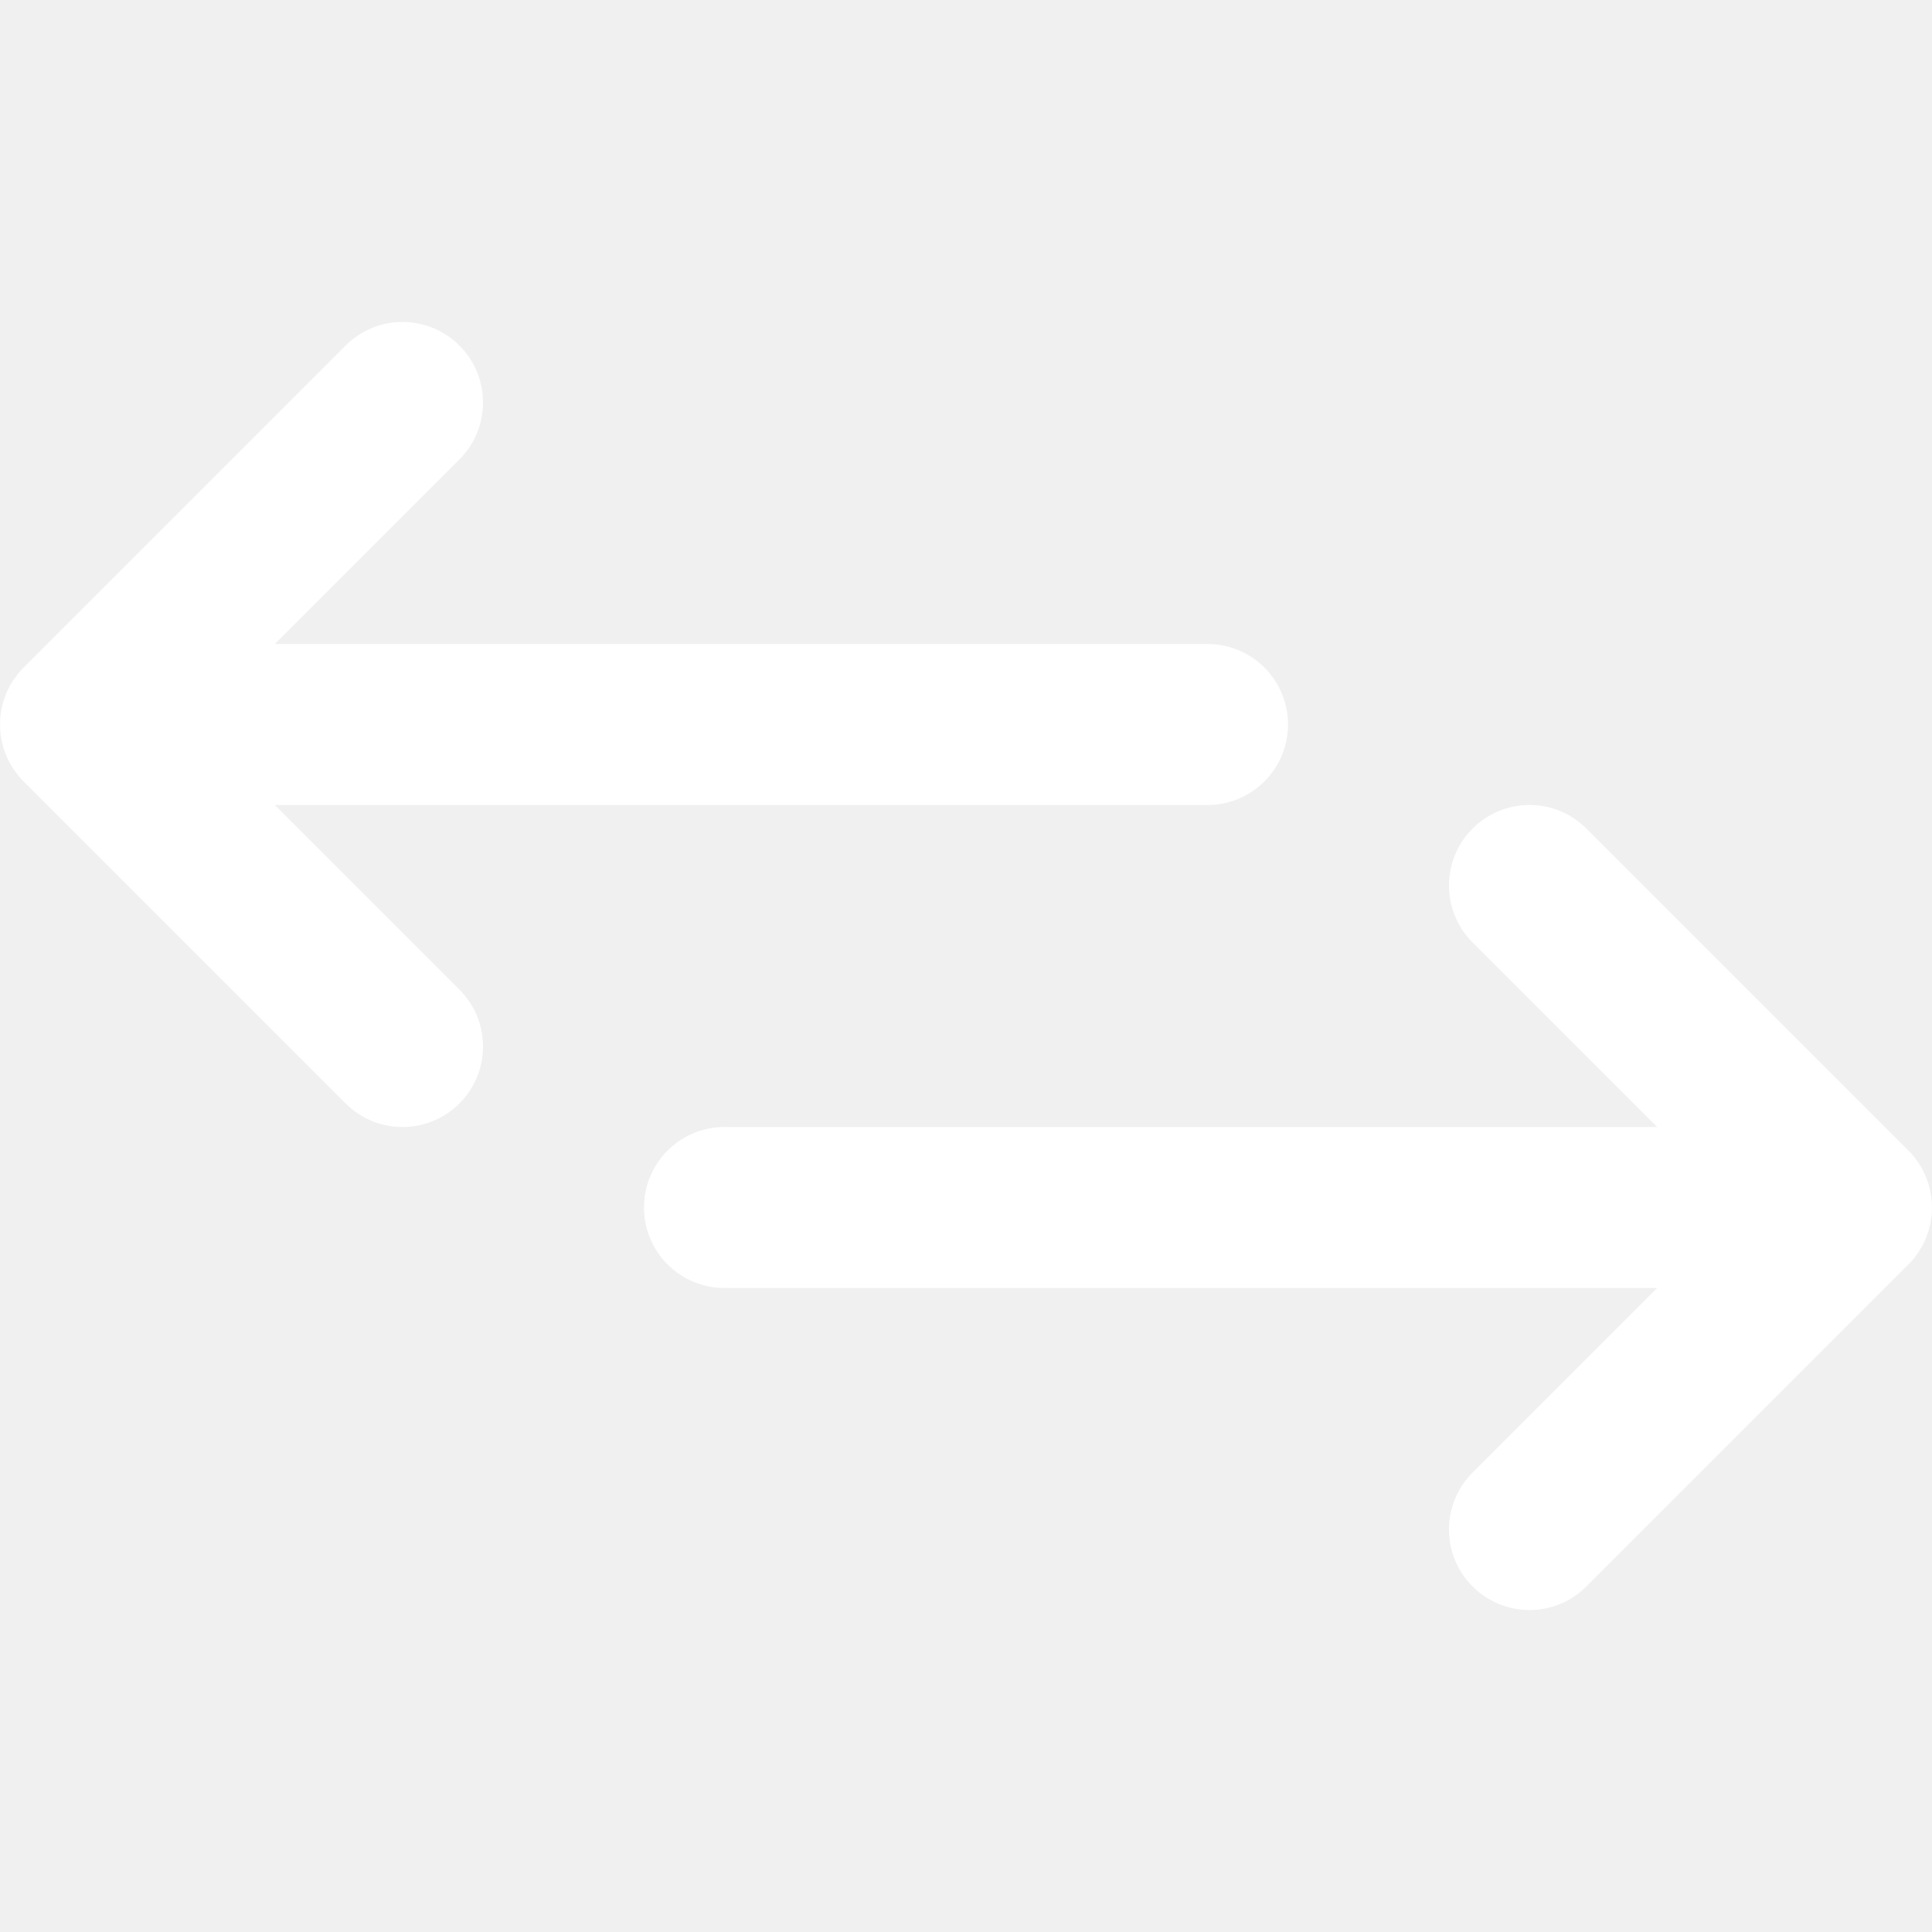
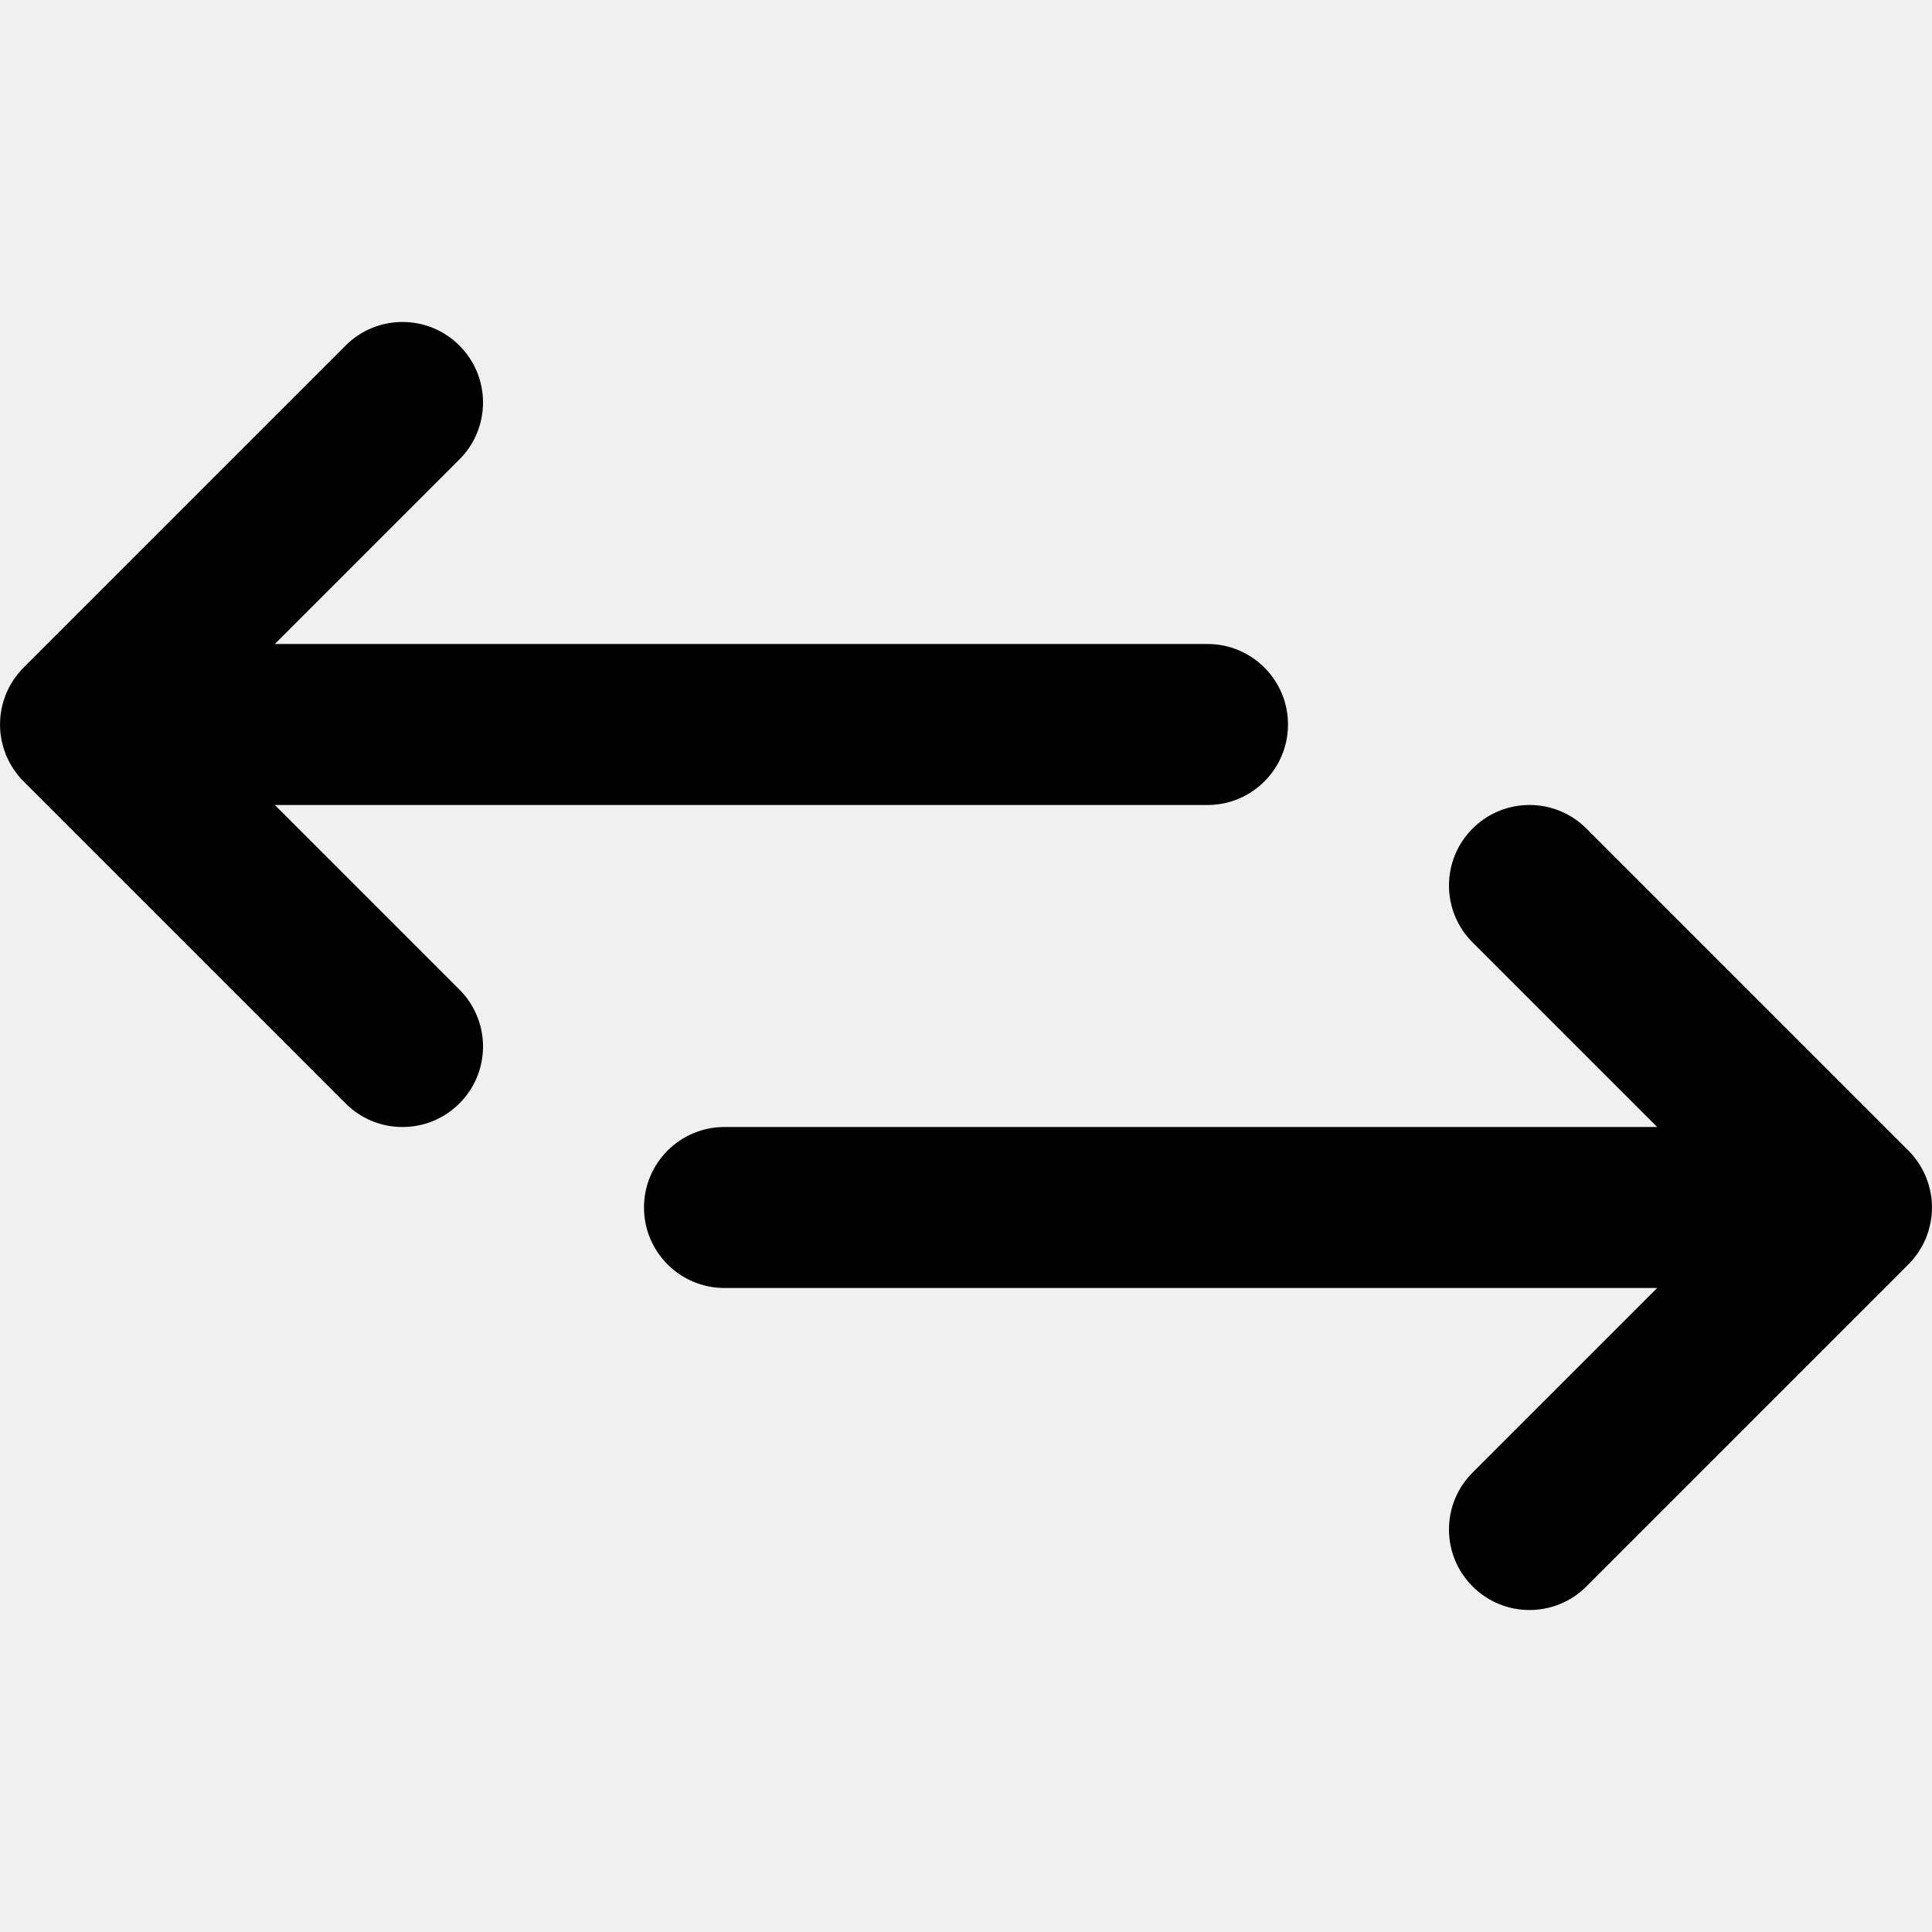
<svg xmlns="http://www.w3.org/2000/svg" viewBox="0 0 24 24" fill="none">
-   <path d="M3.414 10H15C15.552 10 16 9.552 16 9C16 8.448 15.552 8 15 8H3.414L5.707 5.707C6.098 5.317 6.098 4.683 5.707 4.293C5.317 3.902 4.683 3.902 4.293 4.293L0.293 8.293C0.27 8.316 0.248 8.341 0.227 8.366C0.217 8.378 0.209 8.39 0.2 8.402C0.189 8.416 0.178 8.43 0.168 8.445C0.159 8.459 0.151 8.474 0.142 8.488C0.134 8.502 0.125 8.515 0.118 8.529C0.11 8.544 0.103 8.559 0.096 8.574C0.089 8.588 0.082 8.603 0.076 8.617C0.07 8.632 0.065 8.647 0.06 8.662C0.054 8.678 0.048 8.694 0.043 8.71C0.039 8.725 0.035 8.74 0.031 8.755C0.027 8.772 0.023 8.788 0.019 8.805C0.016 8.822 0.014 8.84 0.011 8.858C0.009 8.872 0.006 8.887 0.005 8.901C-0.001 8.967 -0.001 9.033 0.005 9.099C0.006 9.114 0.009 9.128 0.011 9.142C0.014 9.16 0.016 9.178 0.019 9.195C0.023 9.212 0.027 9.228 0.032 9.245C0.035 9.26 0.039 9.275 0.043 9.29C0.048 9.306 0.054 9.322 0.06 9.338C0.065 9.353 0.07 9.368 0.076 9.383C0.082 9.397 0.089 9.412 0.096 9.426C0.103 9.441 0.11 9.456 0.118 9.471C0.126 9.485 0.134 9.498 0.142 9.512C0.151 9.526 0.159 9.541 0.168 9.555C0.178 9.57 0.189 9.584 0.2 9.598C0.209 9.61 0.217 9.622 0.227 9.634C0.247 9.659 0.269 9.684 0.292 9.707C0.293 9.707 0.293 9.707 0.293 9.707L4.293 13.707C4.683 14.098 5.317 14.098 5.707 13.707C6.098 13.317 6.098 12.683 5.707 12.293L3.414 10Z" fill="white" />
-   <path d="M23.773 15.634C23.783 15.622 23.791 15.61 23.8 15.598C23.811 15.584 23.822 15.57 23.831 15.555C23.841 15.541 23.849 15.526 23.858 15.511C23.866 15.498 23.874 15.485 23.882 15.471C23.89 15.456 23.896 15.441 23.904 15.426C23.91 15.411 23.918 15.397 23.924 15.383C23.93 15.368 23.935 15.353 23.94 15.338C23.946 15.322 23.952 15.306 23.957 15.29C23.961 15.275 23.965 15.26 23.968 15.245C23.973 15.228 23.977 15.212 23.98 15.195C23.984 15.178 23.986 15.16 23.989 15.142C23.991 15.128 23.994 15.113 23.995 15.099C24.001 15.033 24.001 14.967 23.995 14.901C23.994 14.886 23.991 14.872 23.989 14.857C23.986 14.84 23.984 14.822 23.98 14.805C23.977 14.788 23.973 14.771 23.968 14.755C23.965 14.74 23.961 14.725 23.957 14.71C23.952 14.694 23.946 14.678 23.94 14.662C23.935 14.647 23.93 14.632 23.924 14.617C23.918 14.603 23.91 14.588 23.904 14.574C23.896 14.559 23.89 14.543 23.882 14.529C23.874 14.515 23.866 14.502 23.858 14.488C23.849 14.474 23.841 14.459 23.831 14.445C23.822 14.43 23.811 14.416 23.8 14.402C23.791 14.39 23.783 14.378 23.773 14.366C23.753 14.341 23.731 14.317 23.708 14.294C23.708 14.294 23.707 14.293 23.707 14.293L19.707 10.293C19.317 9.902 18.683 9.902 18.293 10.293C17.902 10.683 17.902 11.317 18.293 11.707L20.586 14H9C8.448 14 8 14.448 8 15C8 15.552 8.448 16 9 16H20.586L18.293 18.293C17.902 18.683 17.902 19.317 18.293 19.707C18.683 20.098 19.317 20.098 19.707 19.707L23.707 15.707C23.707 15.707 23.708 15.706 23.708 15.706C23.731 15.683 23.753 15.659 23.773 15.634Z" fill="white" />
+   <path d="M3.414 10H15C15.552 10 16 9.552 16 9C16 8.448 15.552 8 15 8H3.414L5.707 5.707C6.098 5.317 6.098 4.683 5.707 4.293C5.317 3.902 4.683 3.902 4.293 4.293L0.293 8.293C0.27 8.316 0.248 8.341 0.227 8.366C0.217 8.378 0.209 8.39 0.2 8.402C0.189 8.416 0.178 8.43 0.168 8.445C0.159 8.459 0.151 8.474 0.142 8.488C0.134 8.502 0.125 8.515 0.118 8.529C0.11 8.544 0.103 8.559 0.096 8.574C0.089 8.588 0.082 8.603 0.076 8.617C0.07 8.632 0.065 8.647 0.06 8.662C0.054 8.678 0.048 8.694 0.043 8.71C0.039 8.725 0.035 8.74 0.031 8.755C0.027 8.772 0.023 8.788 0.019 8.805C0.016 8.822 0.014 8.84 0.011 8.858C0.009 8.872 0.006 8.887 0.005 8.901C-0.001 8.967 -0.001 9.033 0.005 9.099C0.006 9.114 0.009 9.128 0.011 9.142C0.014 9.16 0.016 9.178 0.019 9.195C0.023 9.212 0.027 9.228 0.032 9.245C0.035 9.26 0.039 9.275 0.043 9.29C0.048 9.306 0.054 9.322 0.06 9.338C0.065 9.353 0.07 9.368 0.076 9.383C0.082 9.397 0.089 9.412 0.096 9.426C0.103 9.441 0.11 9.456 0.118 9.471C0.126 9.485 0.134 9.498 0.142 9.512C0.151 9.526 0.159 9.541 0.168 9.555C0.178 9.57 0.189 9.584 0.2 9.598C0.209 9.61 0.217 9.622 0.227 9.634C0.247 9.659 0.269 9.684 0.292 9.707C0.293 9.707 0.293 9.707 0.293 9.707L4.293 13.707C4.683 14.098 5.317 14.098 5.707 13.707C6.098 13.317 6.098 12.683 5.707 12.293L3.414 10Z" fill="currentColor" />
+   <path d="M23.773 15.634C23.783 15.622 23.791 15.61 23.8 15.598C23.811 15.584 23.822 15.57 23.831 15.555C23.841 15.541 23.849 15.526 23.858 15.511C23.866 15.498 23.874 15.485 23.882 15.471C23.89 15.456 23.896 15.441 23.904 15.426C23.91 15.411 23.918 15.397 23.924 15.383C23.93 15.368 23.935 15.353 23.94 15.338C23.946 15.322 23.952 15.306 23.957 15.29C23.961 15.275 23.965 15.26 23.968 15.245C23.973 15.228 23.977 15.212 23.98 15.195C23.984 15.178 23.986 15.16 23.989 15.142C23.991 15.128 23.994 15.113 23.995 15.099C24.001 15.033 24.001 14.967 23.995 14.901C23.994 14.886 23.991 14.872 23.989 14.857C23.986 14.84 23.984 14.822 23.98 14.805C23.977 14.788 23.973 14.771 23.968 14.755C23.965 14.74 23.961 14.725 23.957 14.71C23.952 14.694 23.946 14.678 23.94 14.662C23.935 14.647 23.93 14.632 23.924 14.617C23.918 14.603 23.91 14.588 23.904 14.574C23.896 14.559 23.89 14.543 23.882 14.529C23.874 14.515 23.866 14.502 23.858 14.488C23.849 14.474 23.841 14.459 23.831 14.445C23.822 14.43 23.811 14.416 23.8 14.402C23.791 14.39 23.783 14.378 23.773 14.366C23.753 14.341 23.731 14.317 23.708 14.294C23.708 14.294 23.707 14.293 23.707 14.293L19.707 10.293C19.317 9.902 18.683 9.902 18.293 10.293C17.902 10.683 17.902 11.317 18.293 11.707L20.586 14H9C8.448 14 8 14.448 8 15C8 15.552 8.448 16 9 16H20.586L18.293 18.293C17.902 18.683 17.902 19.317 18.293 19.707C18.683 20.098 19.317 20.098 19.707 19.707L23.707 15.707C23.707 15.707 23.708 15.706 23.708 15.706C23.731 15.683 23.753 15.659 23.773 15.634Z" fill="currentColor" />
</svg>
